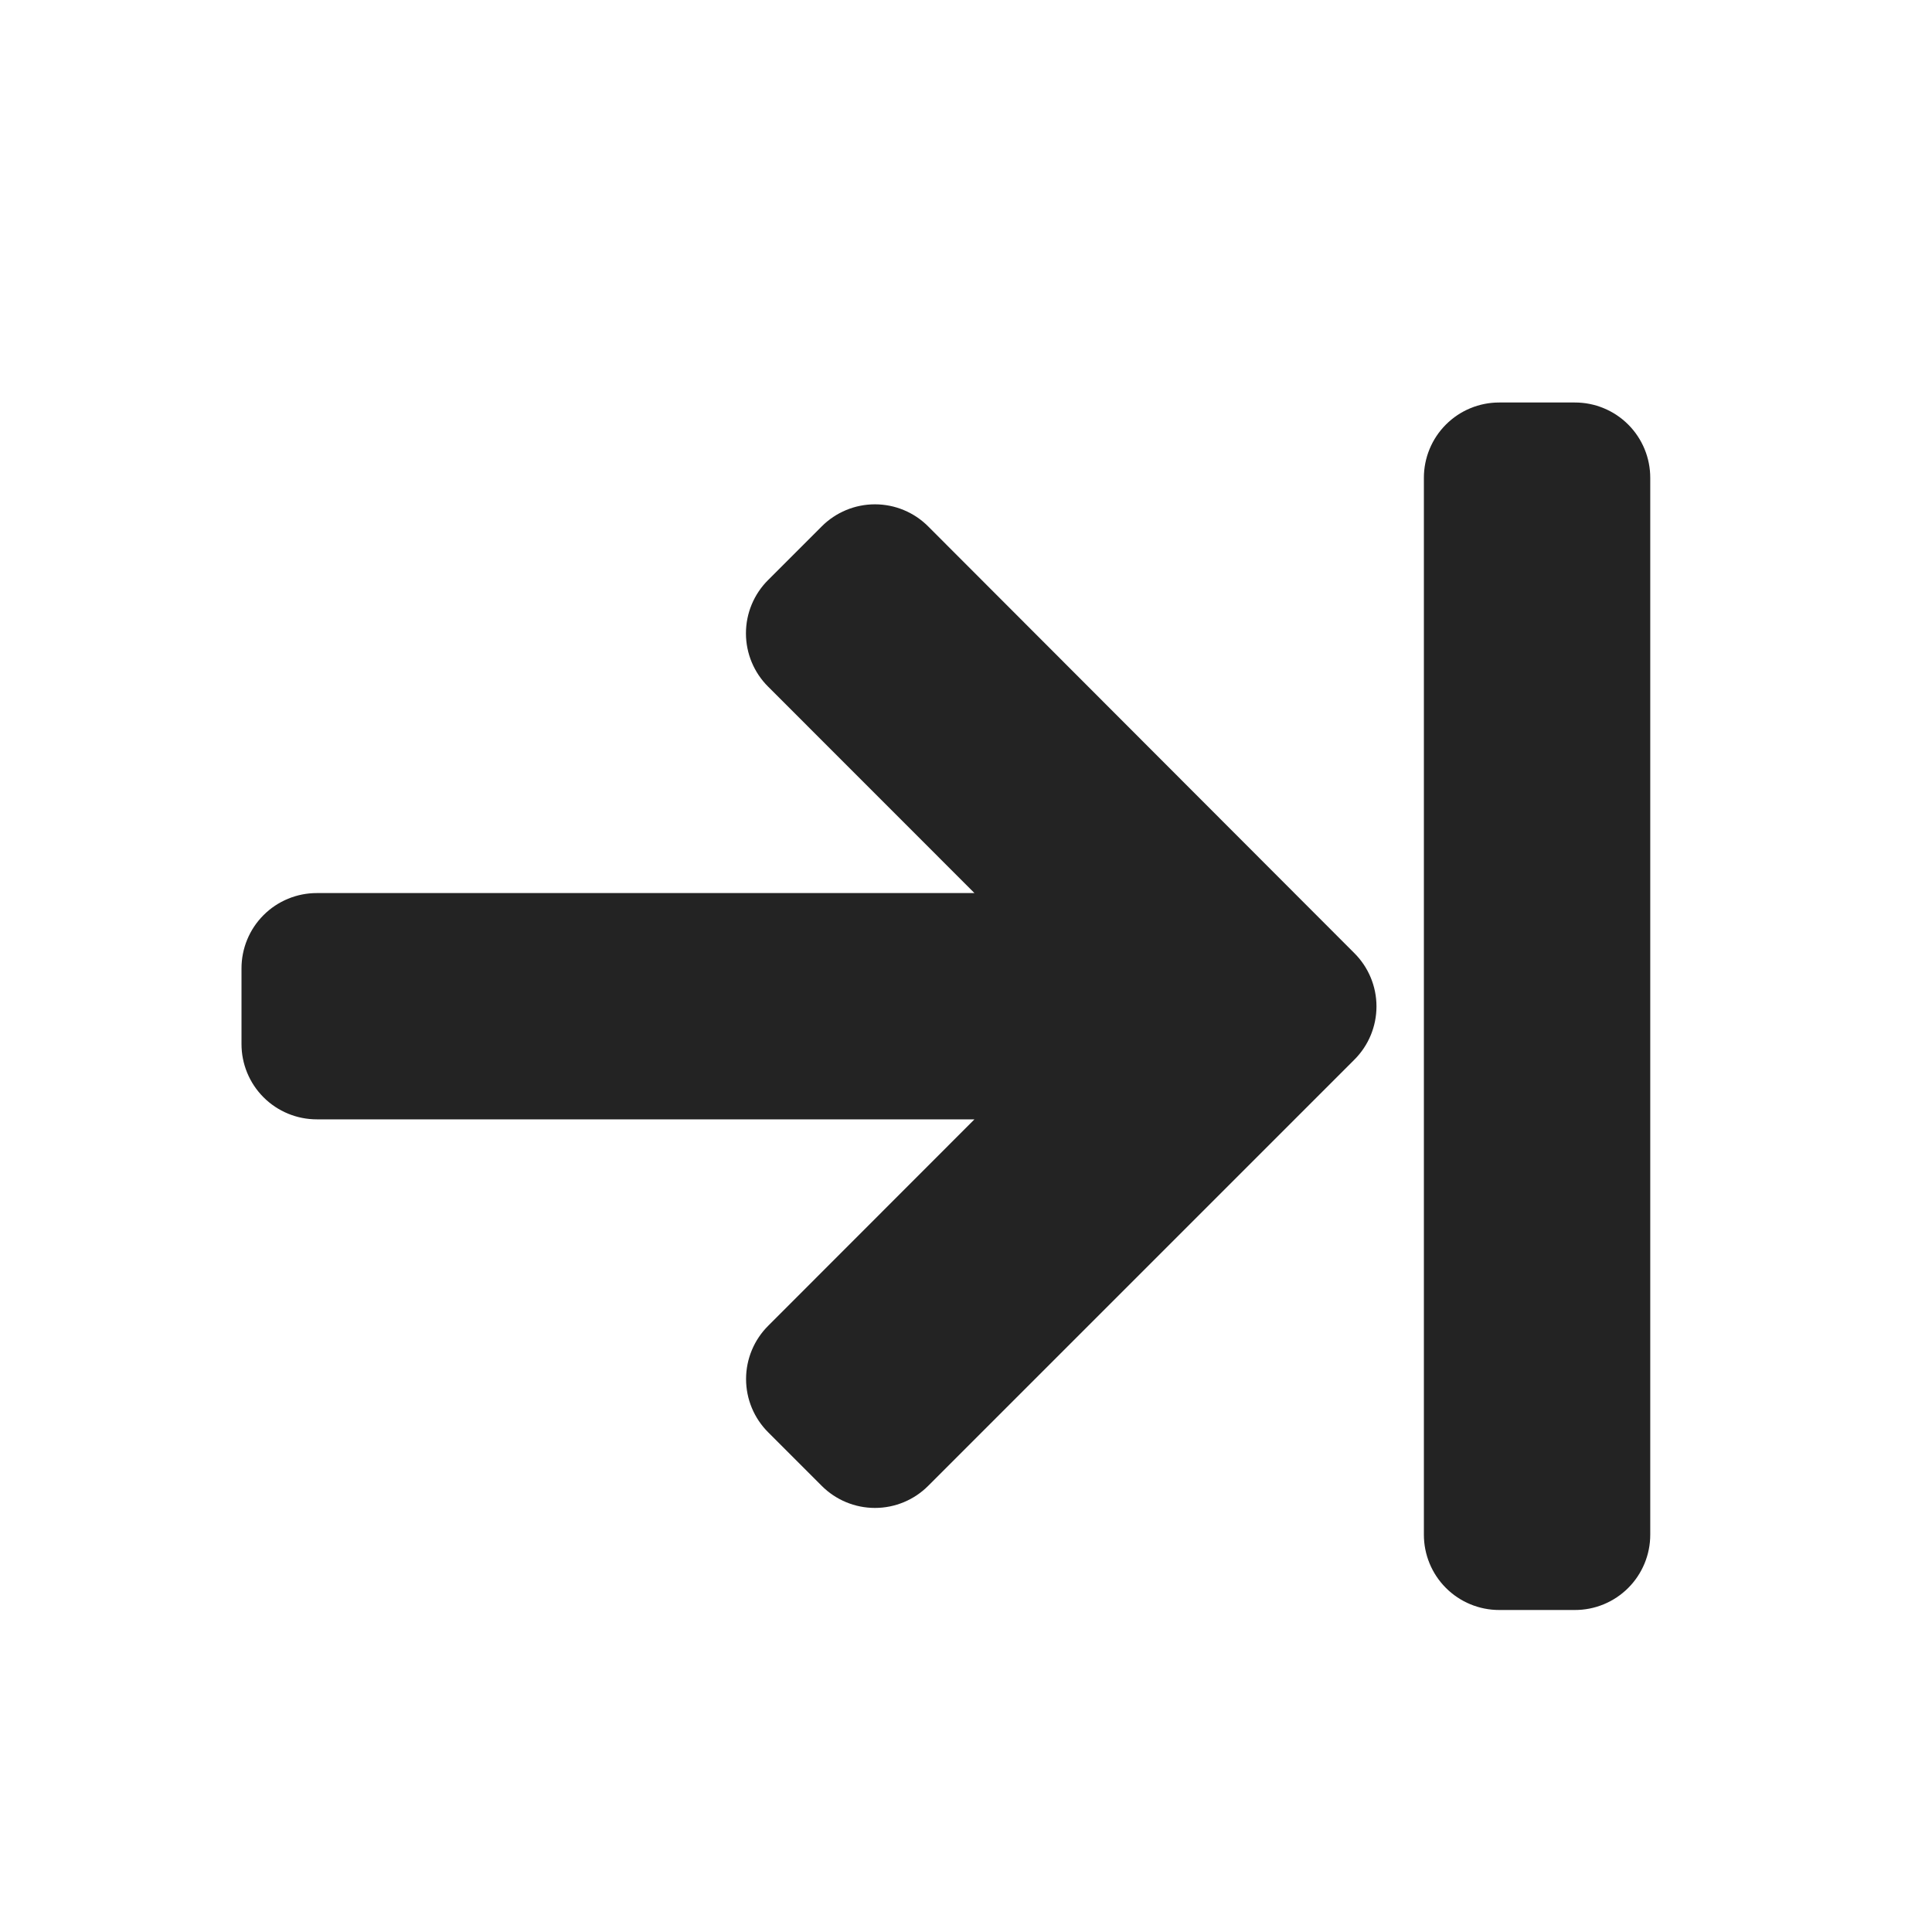
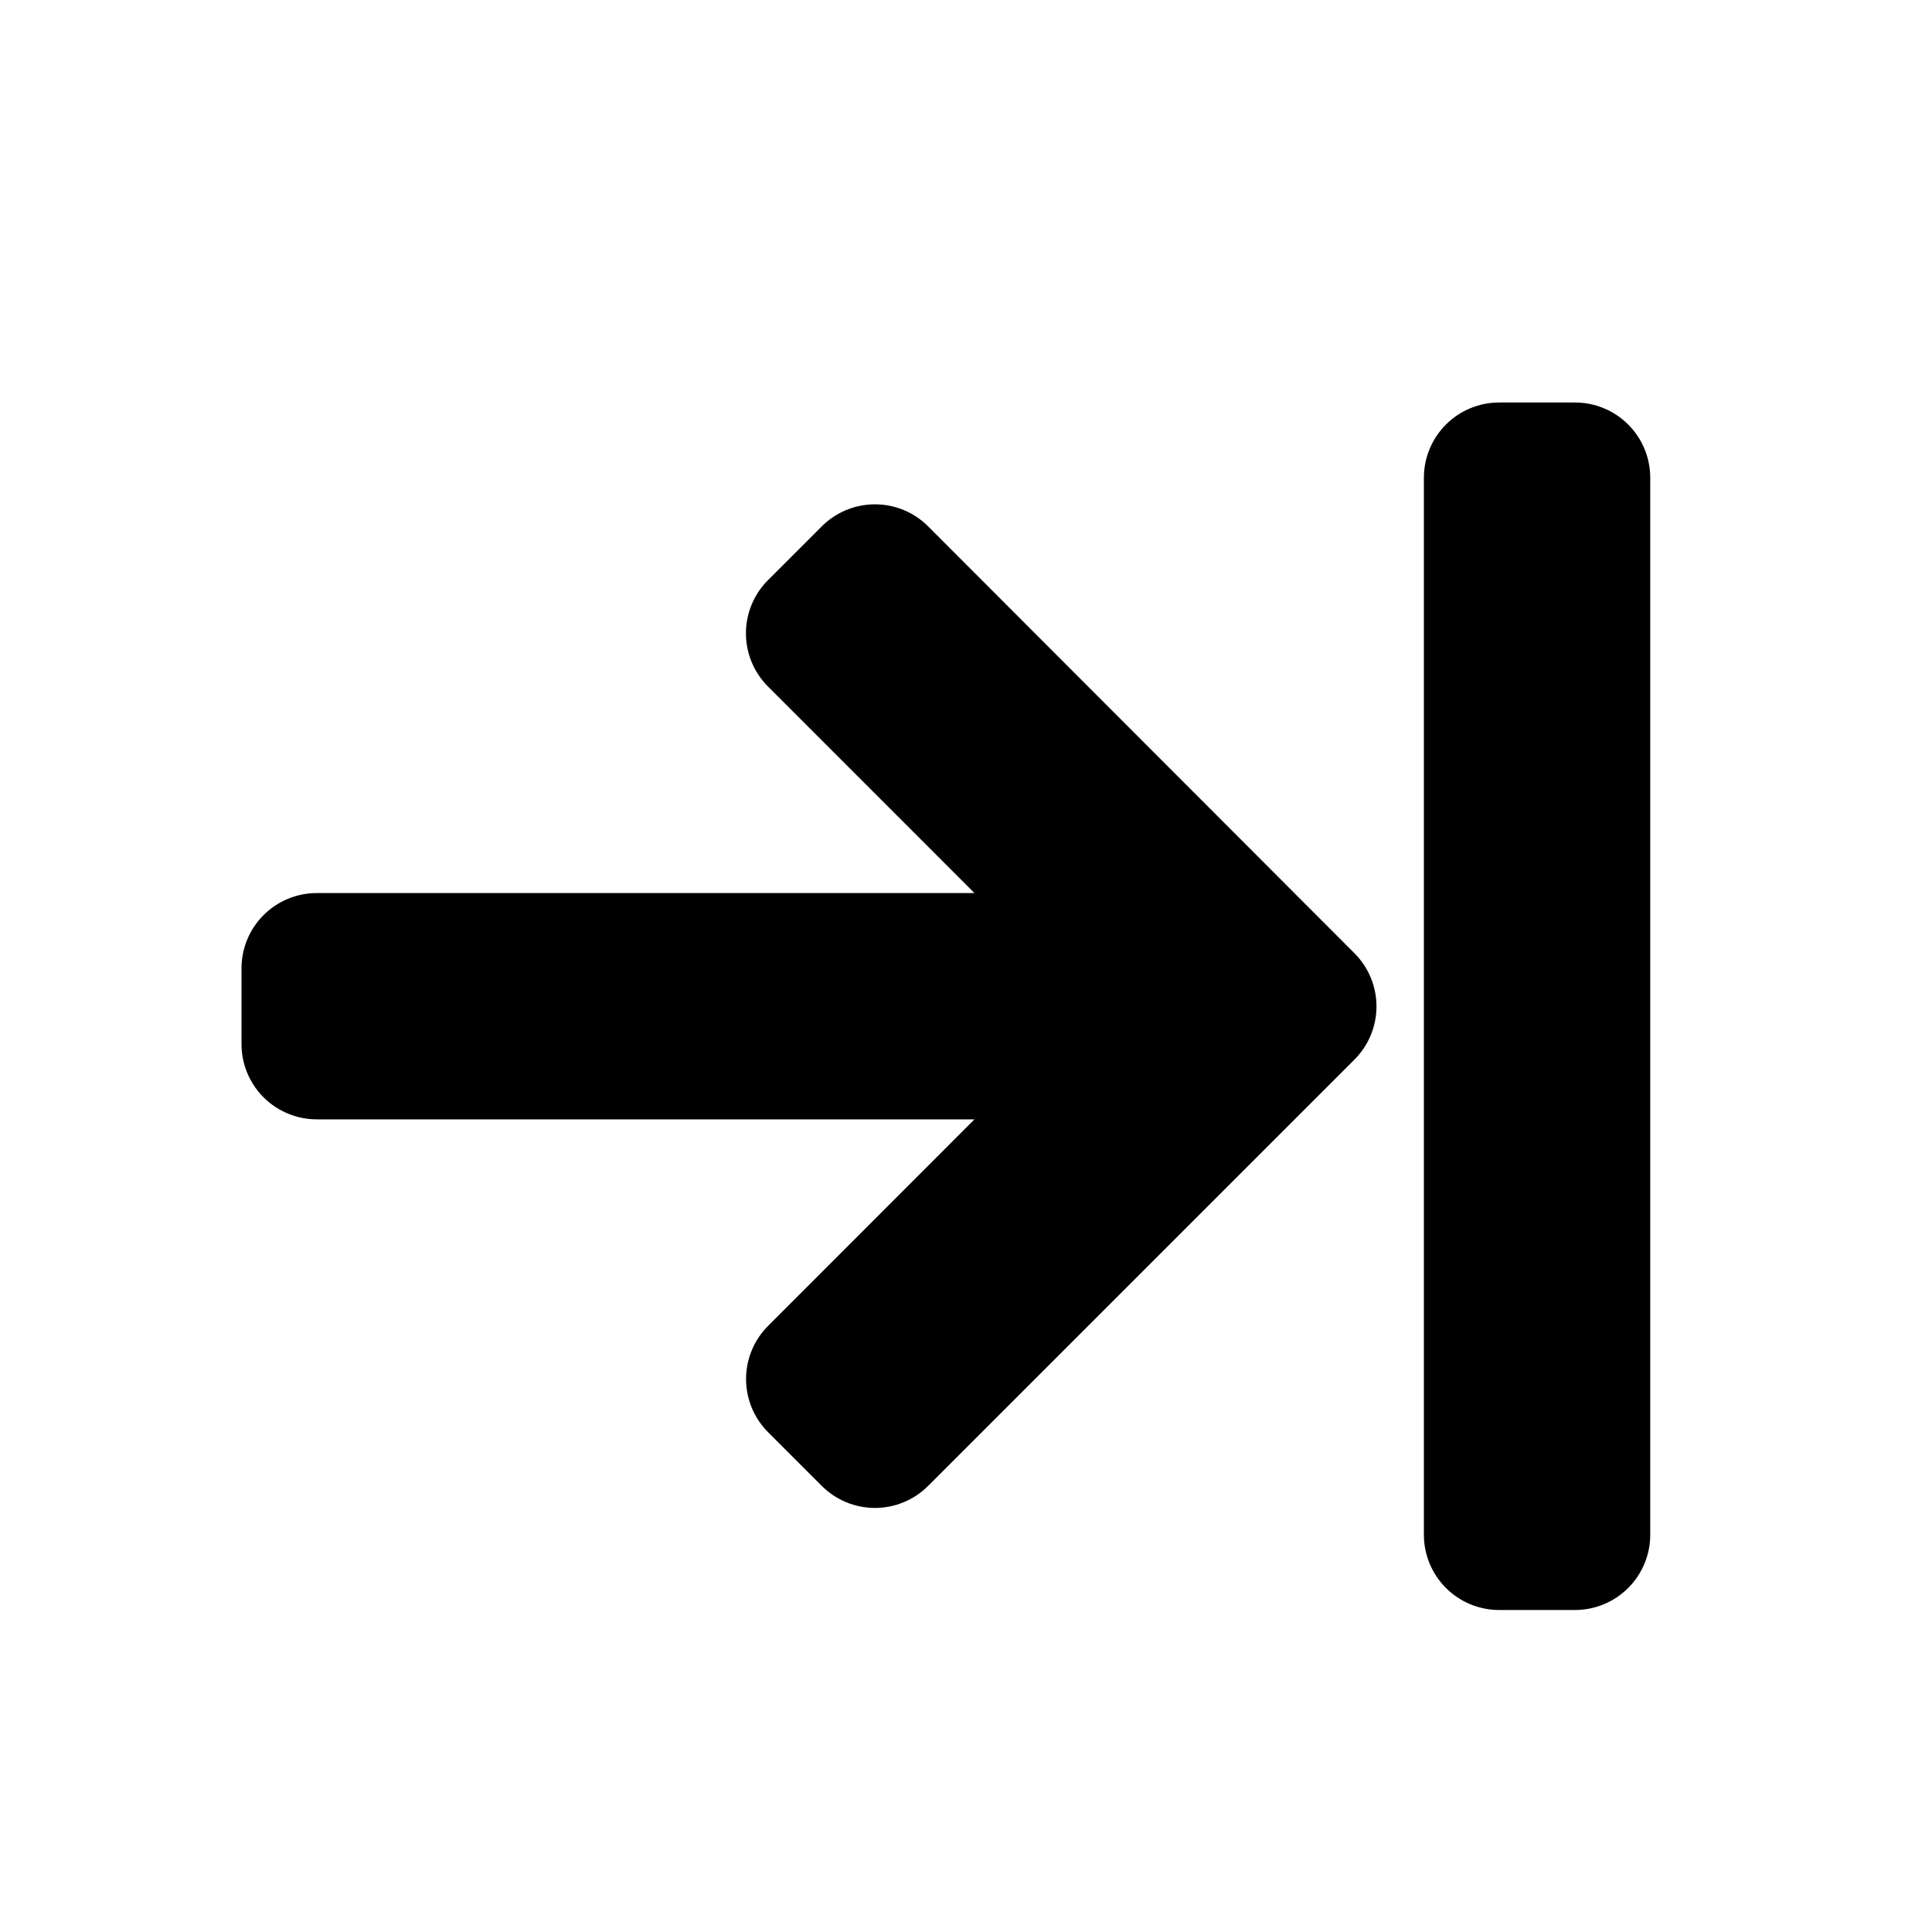
<svg xmlns="http://www.w3.org/2000/svg" viewBox="0 0 24 24">
-   <defs>
-     <style>.a{fill:none;}.b{fill:#232323;}</style>
-   </defs>
  <g transform="translate(-257 -25)">
-     <rect class="a" width="24" height="24" transform="translate(257 25)" />
-     <path class="b" d="M17.5-14.062A.935.935,0,0,0,16.562-15h-.937a.935.935,0,0,0-.937.937V-.937A.935.935,0,0,0,15.625,0h.937A.935.935,0,0,0,17.5-.937ZM6.543-11.469,9.105-8.906H.937A.935.935,0,0,0,0-7.969v.937a.935.935,0,0,0,.937.937H9.105L6.543-3.531a.934.934,0,0,0,0,1.324l.664.664a.934.934,0,0,0,1.324,0l5.293-5.293a.934.934,0,0,0,0-1.324l-5.293-5.3a.934.934,0,0,0-1.324,0l-.664.664A.934.934,0,0,0,6.543-11.469Z" transform="translate(260 45)" />
+     <rect fill="none" width="24" height="24" transform="translate(257 25)" />
+     <path fill="currentColor" d="M17.5-14.062A.935.935,0,0,0,16.562-15h-.937a.935.935,0,0,0-.937.937V-.937A.935.935,0,0,0,15.625,0h.937A.935.935,0,0,0,17.5-.937ZM6.543-11.469,9.105-8.906H.937A.935.935,0,0,0,0-7.969v.937a.935.935,0,0,0,.937.937H9.105L6.543-3.531a.934.934,0,0,0,0,1.324l.664.664a.934.934,0,0,0,1.324,0l5.293-5.293a.934.934,0,0,0,0-1.324l-5.293-5.3a.934.934,0,0,0-1.324,0l-.664.664A.934.934,0,0,0,6.543-11.469Z" transform="translate(260 45)" />
  </g>
</svg>
